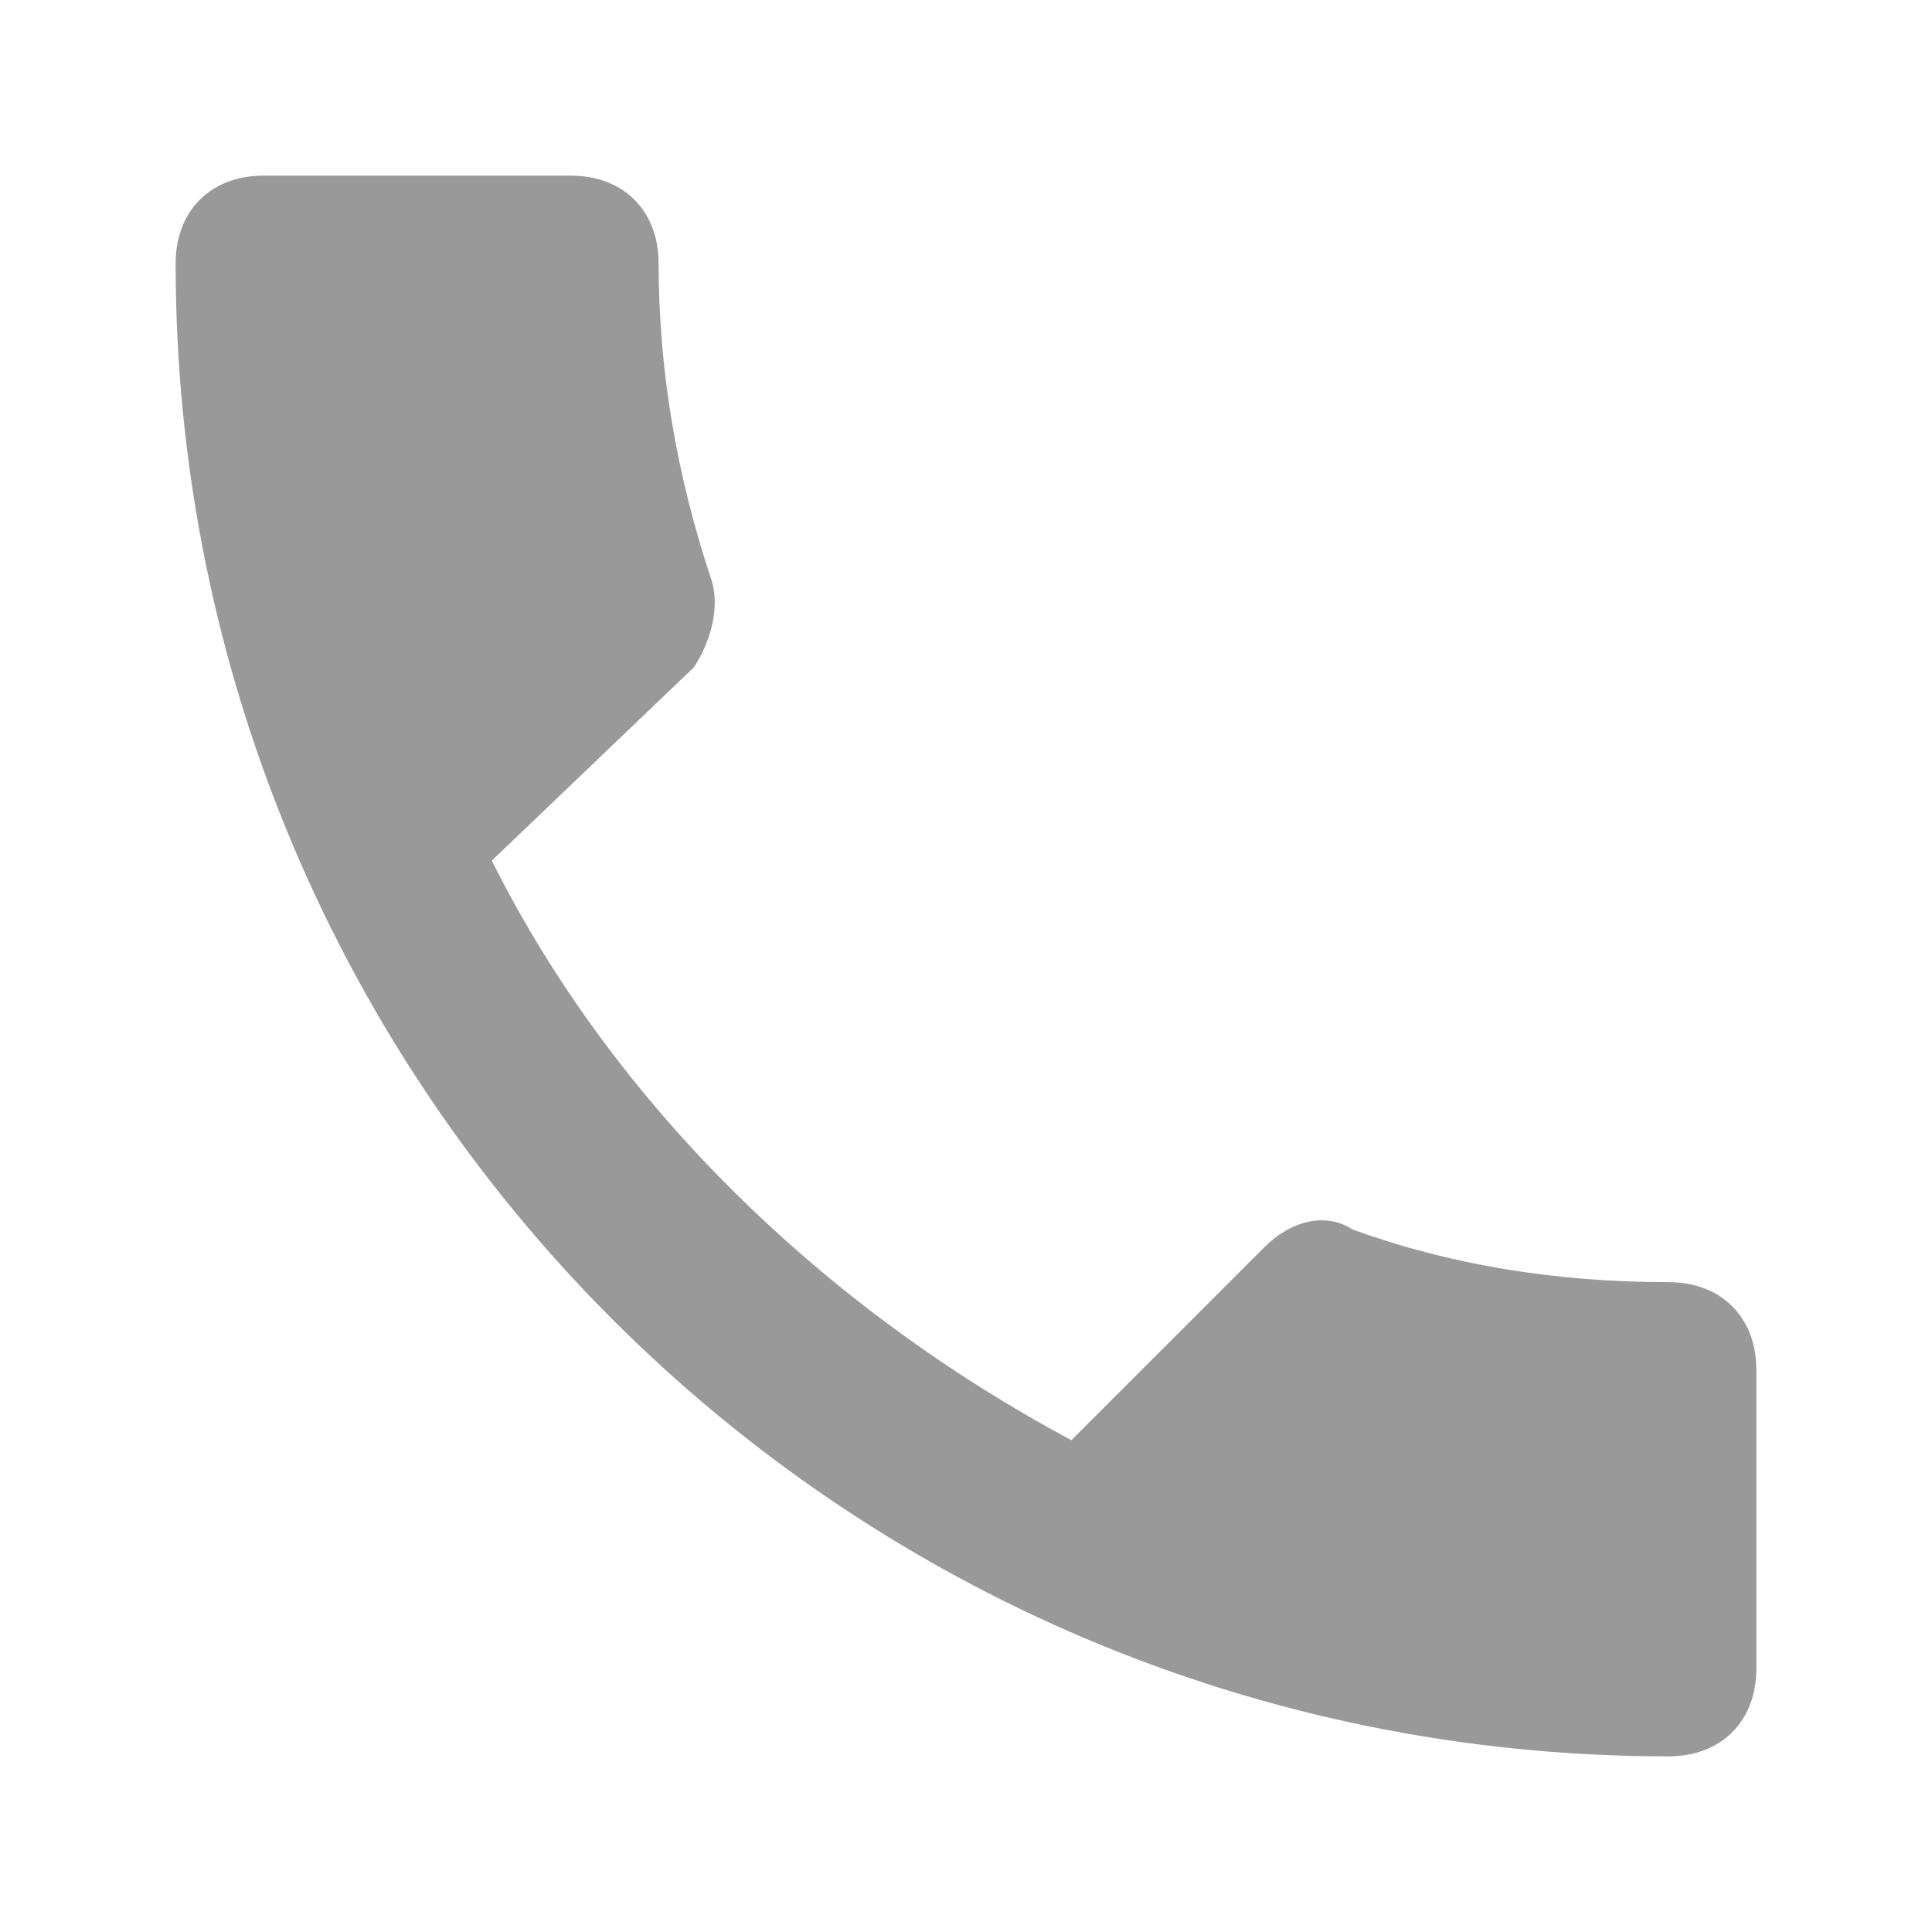
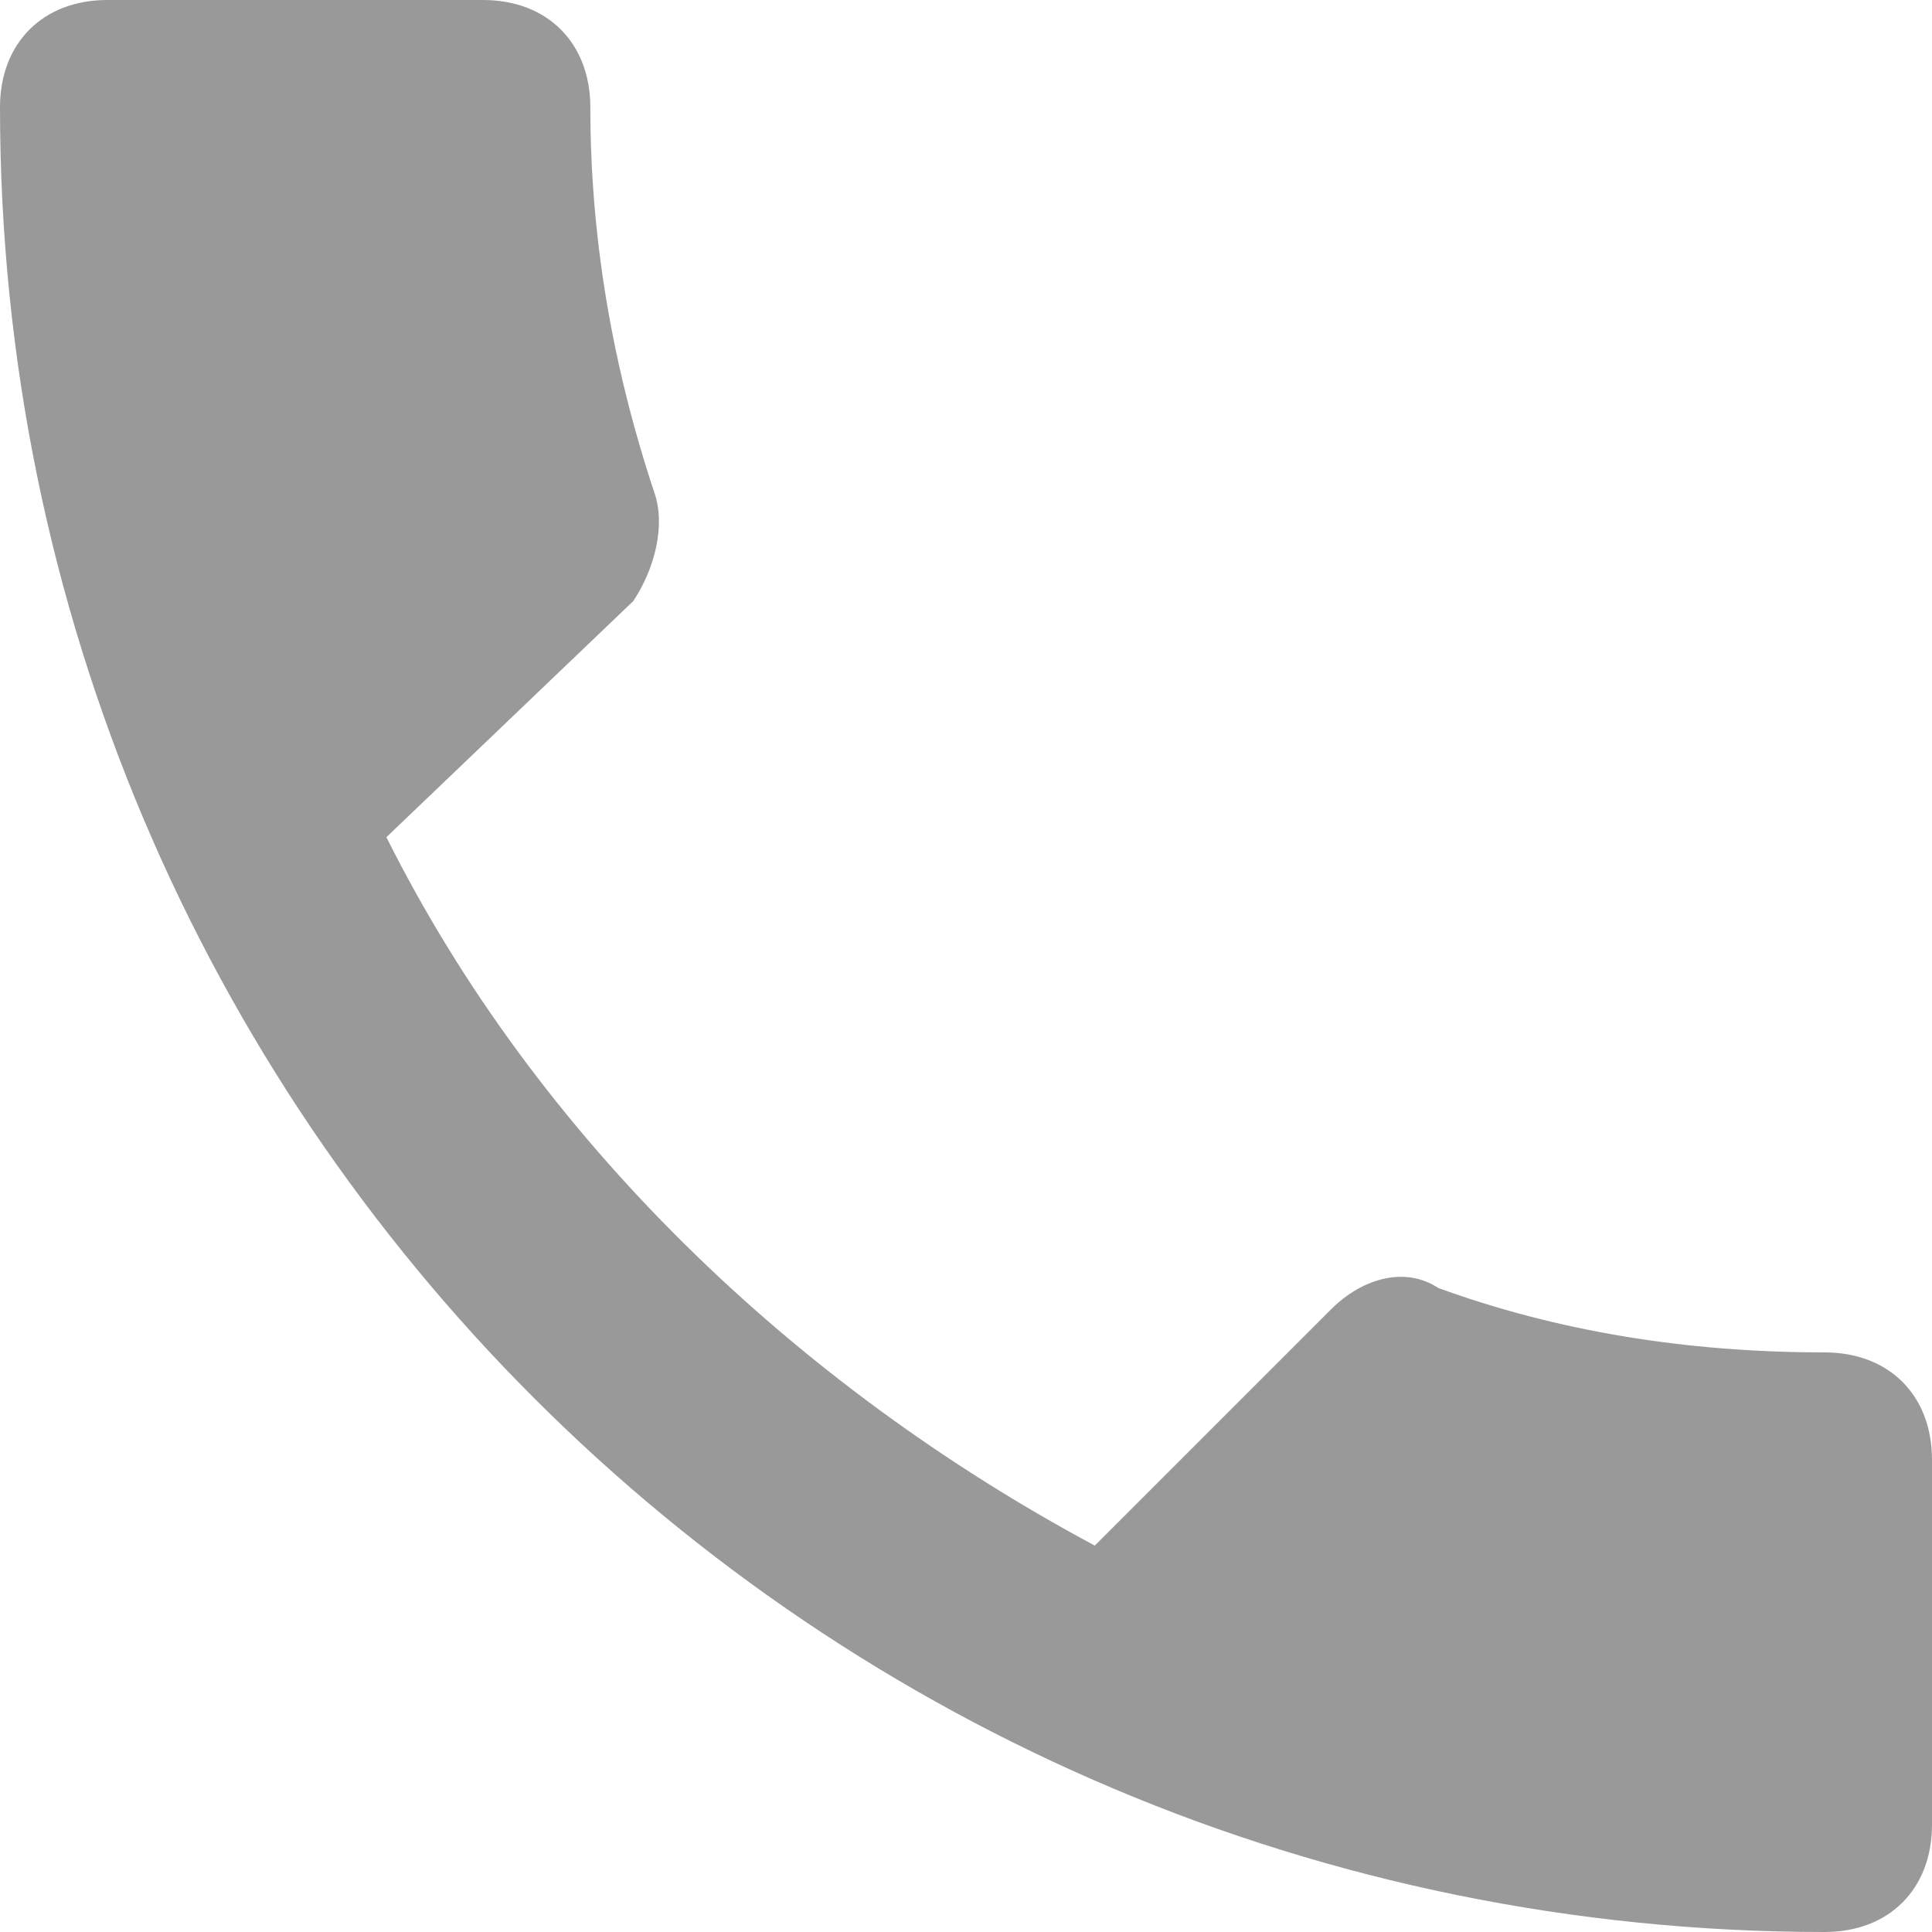
- <svg xmlns="http://www.w3.org/2000/svg" version="1.1" id="Layer_1" x="0px" y="0px" width="22px" height="22px" viewBox="-2 -2 22 22" enable-background="new -2 -2 22 22" xml:space="preserve">
+ <svg xmlns="http://www.w3.org/2000/svg" version="1.1" id="Layer_1" x="0px" y="0px" width="18px" height="18px" viewBox="0 0 18 18" enable-background="new 0 0 18 18" xml:space="preserve">
  <g id="Page-1">
    <g id="Icons-Communication" transform="translate(-85, -126)">
      <g id="phone" transform="translate(85, 126)">
        <path id="Shape" fill="#999999" d="M3.6,7.8C5,10.6,7.4,12.9,10.2,14.4l2.2-2.2c0.3-0.3,0.699-0.4,1-0.2c1.1,0.4,2.3,0.6,3.6,0.6     c0.6,0,1,0.4,1,1V17c0,0.6-0.4,1-1,1C7.6,18,0,10.4,0,1c0-0.6,0.4-1,1-1h3.5c0.6,0,1,0.4,1,1c0,1.2,0.2,2.4,0.6,3.6     c0.1,0.3,0,0.7-0.2,1L3.6,7.8L3.6,7.8z" />
      </g>
    </g>
  </g>
</svg>
